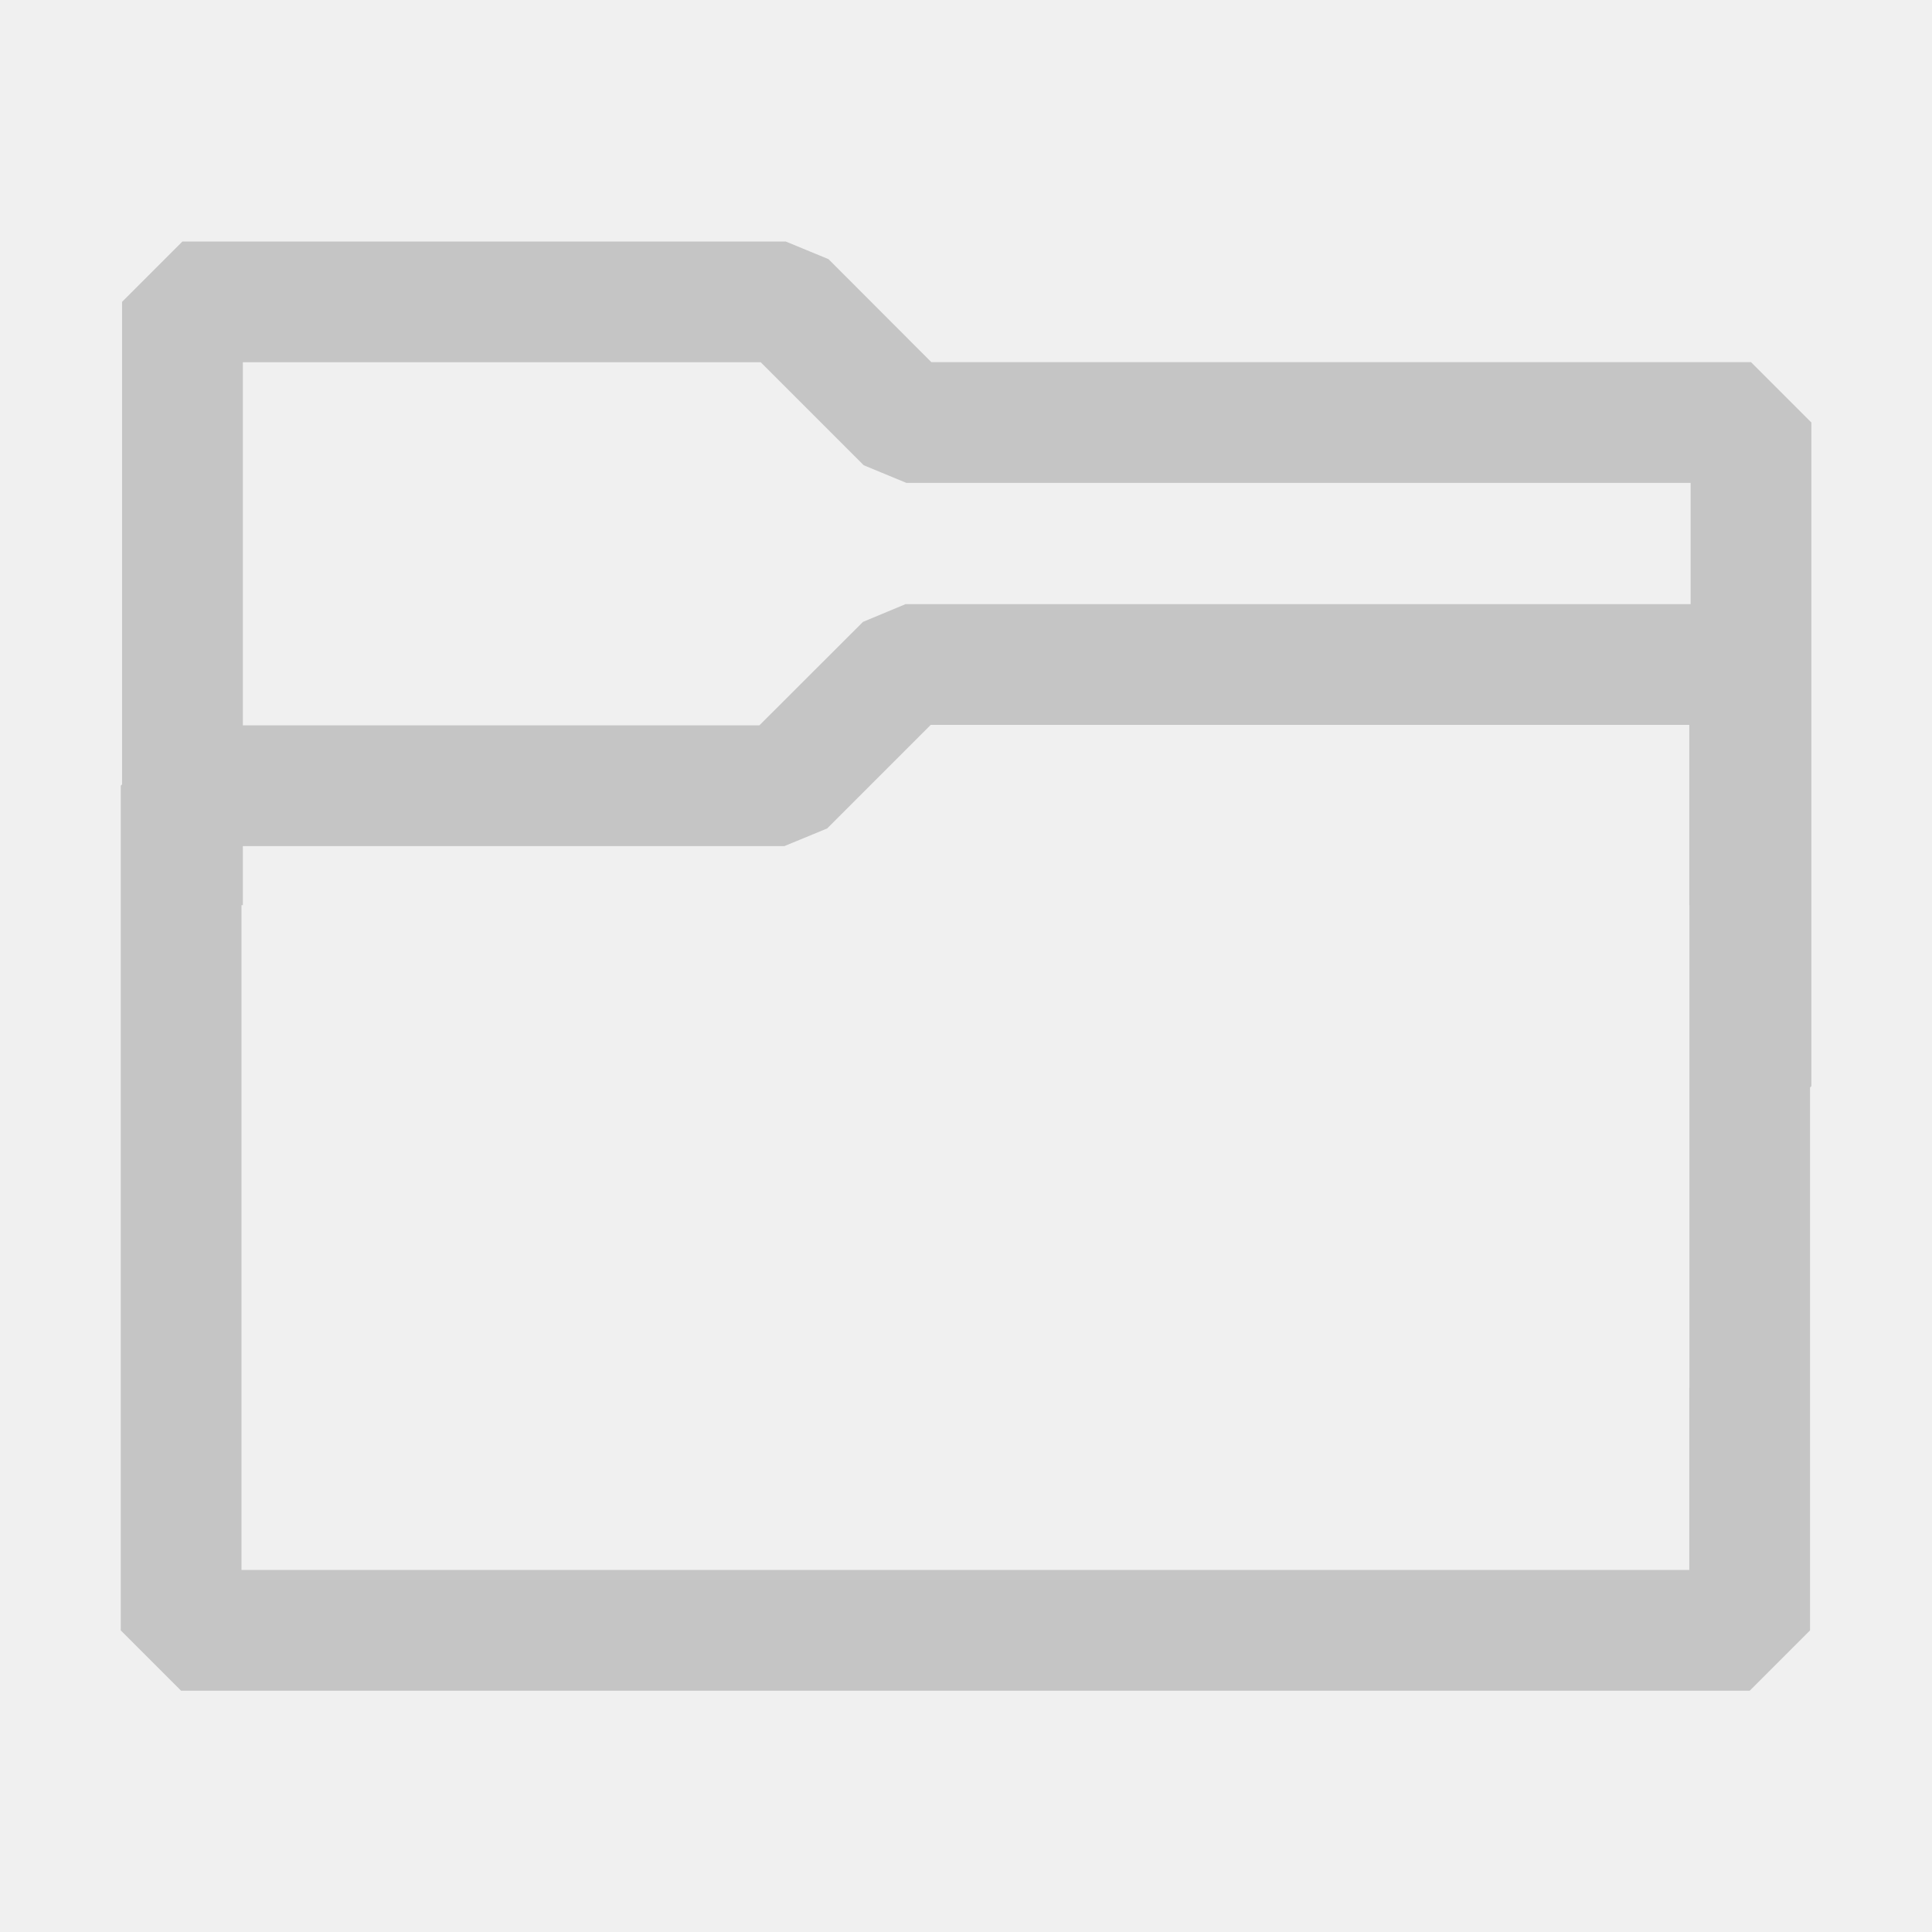
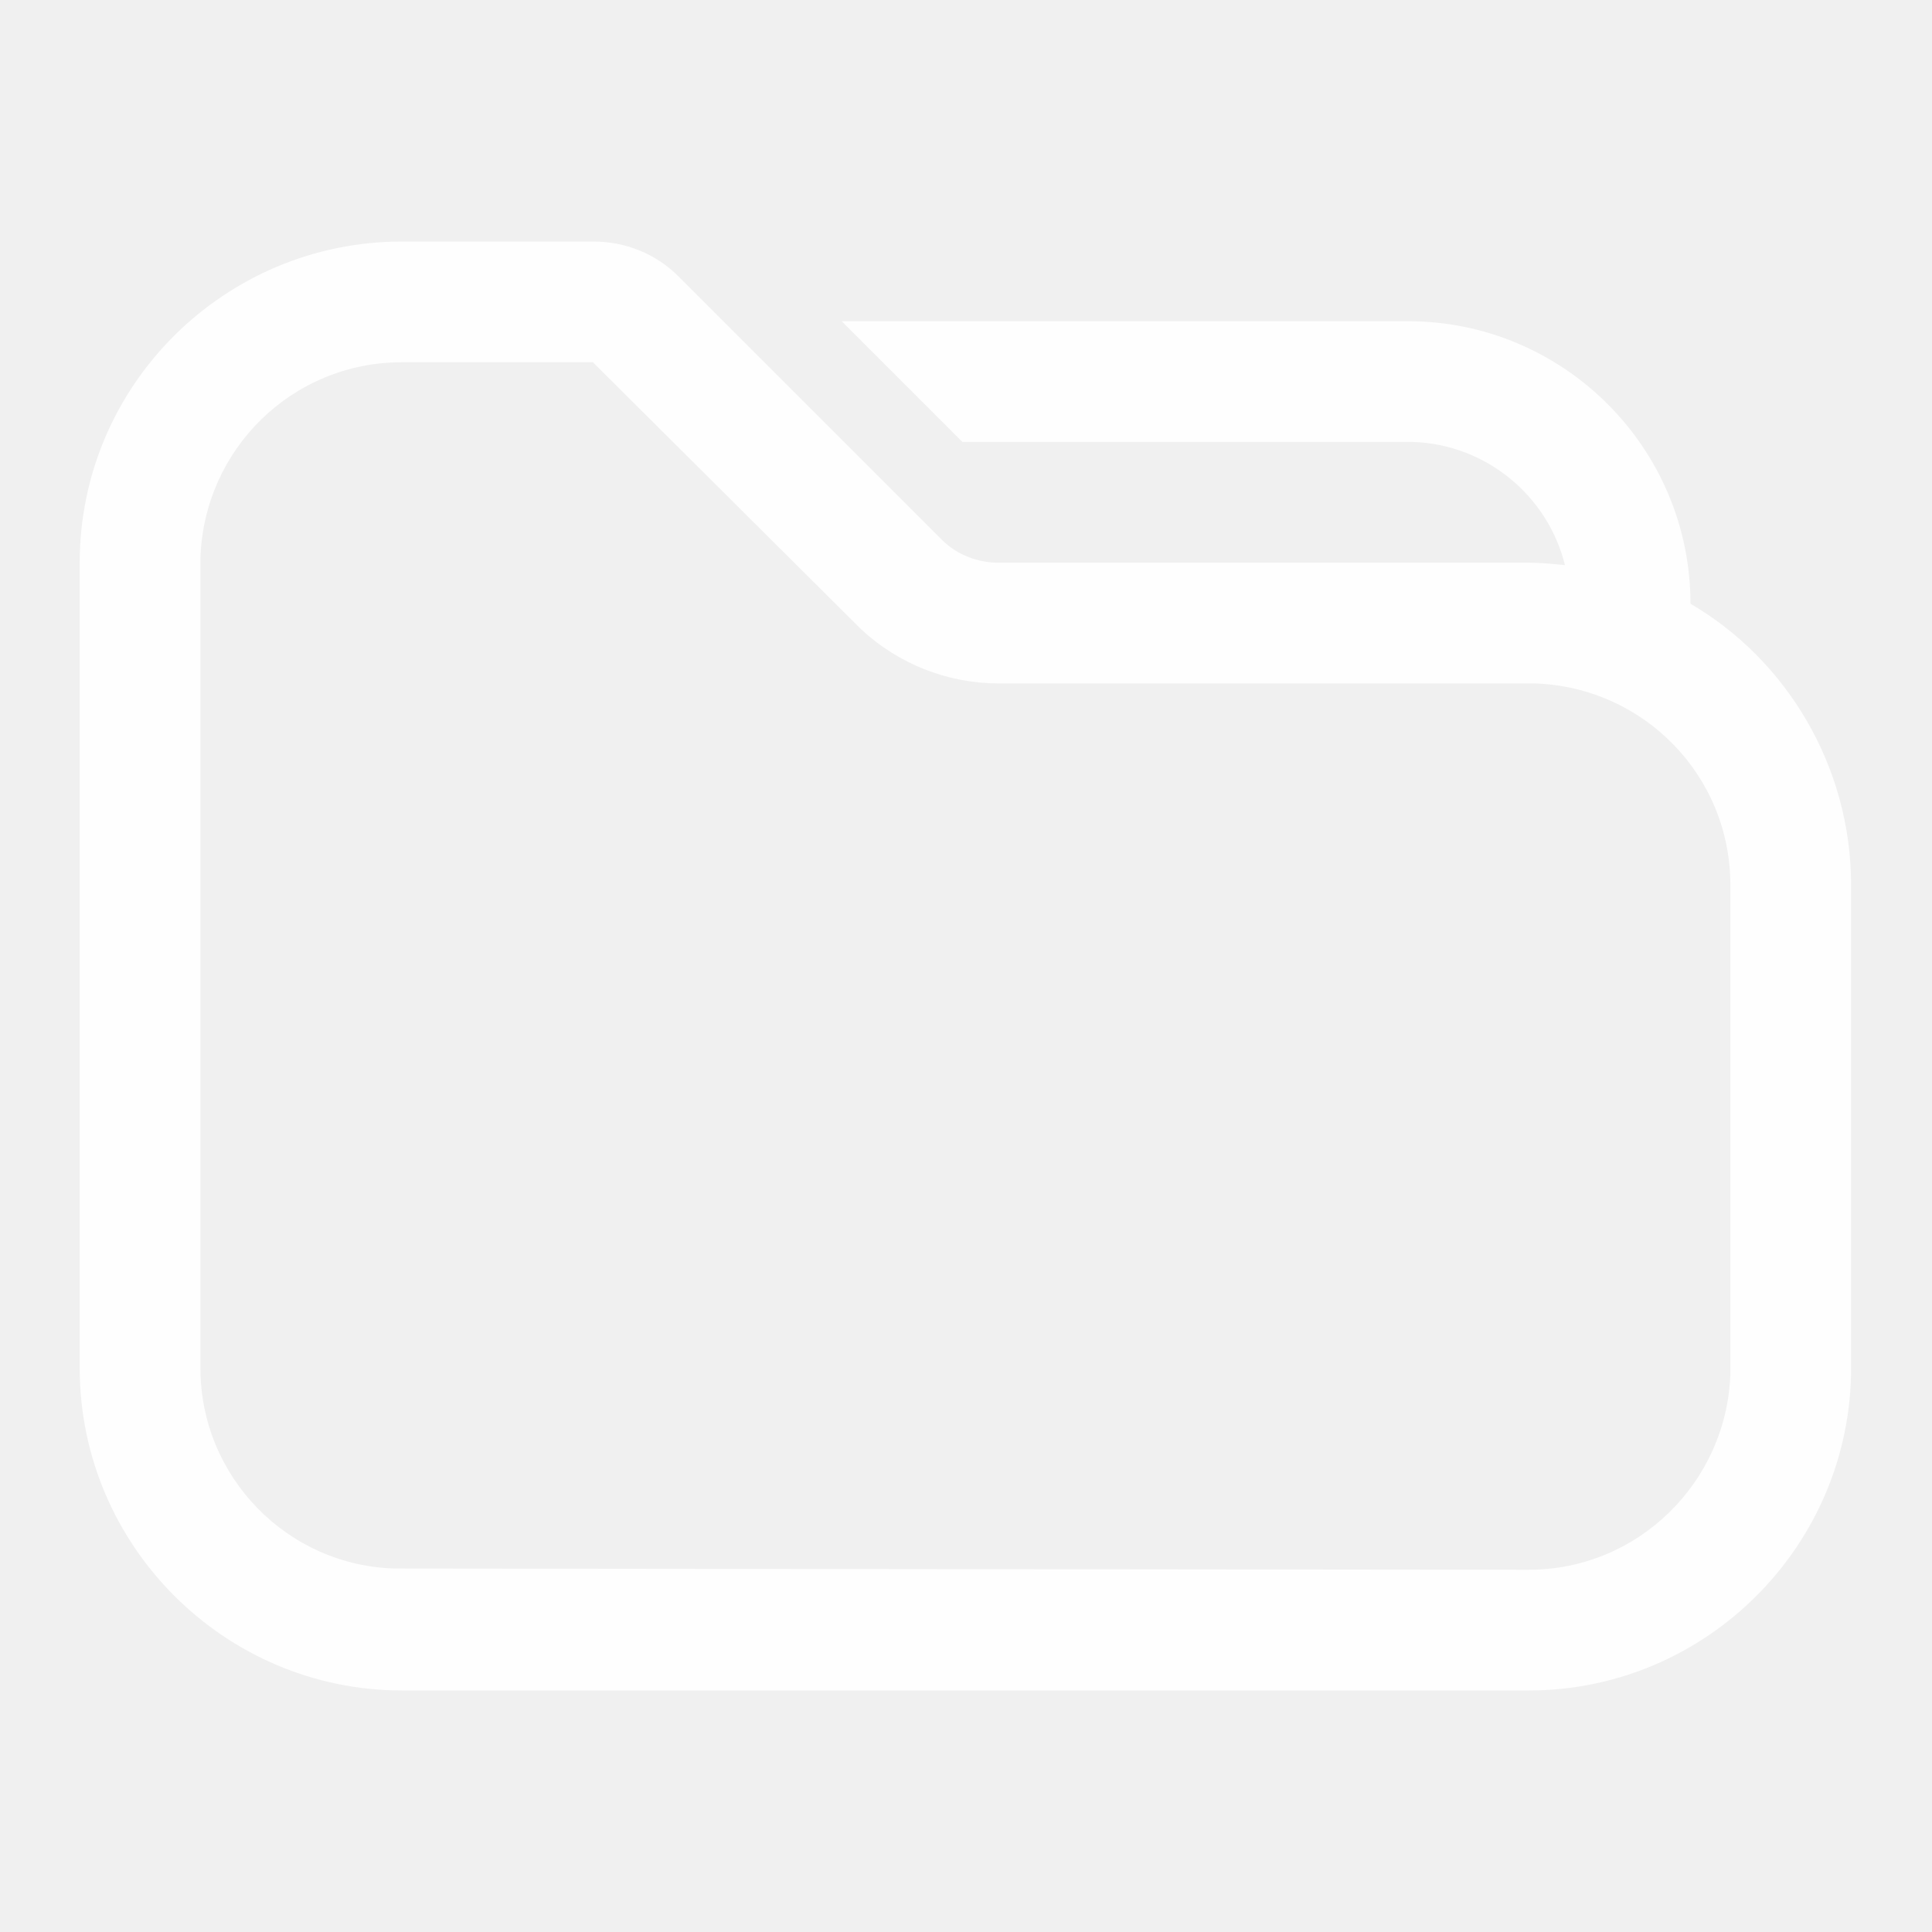
<svg xmlns="http://www.w3.org/2000/svg" width="16" height="16" viewBox="0 0 16 16" fill="none">
-   <path fill-rule="evenodd" clip-rule="evenodd" d="M1.011 2.5L1.511 2H6.507L6.861 2.146L7.713 2.999H14.501L15.001 3.499V8.995L14.99 9.006V13.502L14.49 14.002H1.5L1 13.502V6.507L1.011 6.496V2.5ZM14.001 3.999V5.003H7.5L7.147 5.15L6.289 6.007H2.011V3H6.3L7.153 3.853L7.506 3.999H14.001ZM6.496 7.007H2.011V7.496H2V11.493H2V13.002H13.99V11.493H13.991V7.496H13.99V6.003H7.708L6.85 6.861L6.496 7.007Z" fill="#C5C5C5" />
+   <defs>
+     <clipPath id="clip48_4172">
+       <rect id="on" width="16" height="16" fill="white" fill-opacity="0" />
+     </clipPath>
+   </defs>
+   <g clip-path="url(#clip48_4172)">
+     <path id="path-1" d="M4.91 2C5.18 2 5.43 2.1 5.62 2.29L7.8 4.47C7.92 4.59 8.09 4.66 8.27 4.66L12.66 4.66C12.76 4.66 12.86 4.67 12.96 4.68C12.82 4.11 12.31 3.68 11.7 3.66L7.97 3.66L6.97 2.66L11.66 2.66C12.95 2.66 14 3.71 14 5C14.79 5.46 15.33 6.34 15.33 7.33L15.33 11.33C15.33 12.8 14.13 14 12.66 14L3.33 14C1.86 14 0.66 12.8 0.66 11.33L0.66 4.66C0.66 3.19 1.86 2 3.33 2L4.91 2ZM4.91 3L3.33 3C2.42 3 1.69 3.72 1.66 4.62L1.66 11.33C1.66 12.23 2.38 12.97 3.28 12.99L12.66 13C13.57 13 14.3 12.27 14.33 11.38L14.33 7.33C14.33 6.42 13.61 5.69 12.71 5.66L8.27 5.66C7.85 5.66 7.44 5.5 7.13 5.21L4.91 3Z" fill="#ffffff" fill-opacity="0.9" fill-rule="nonzero" />
+   </g>
</svg>
